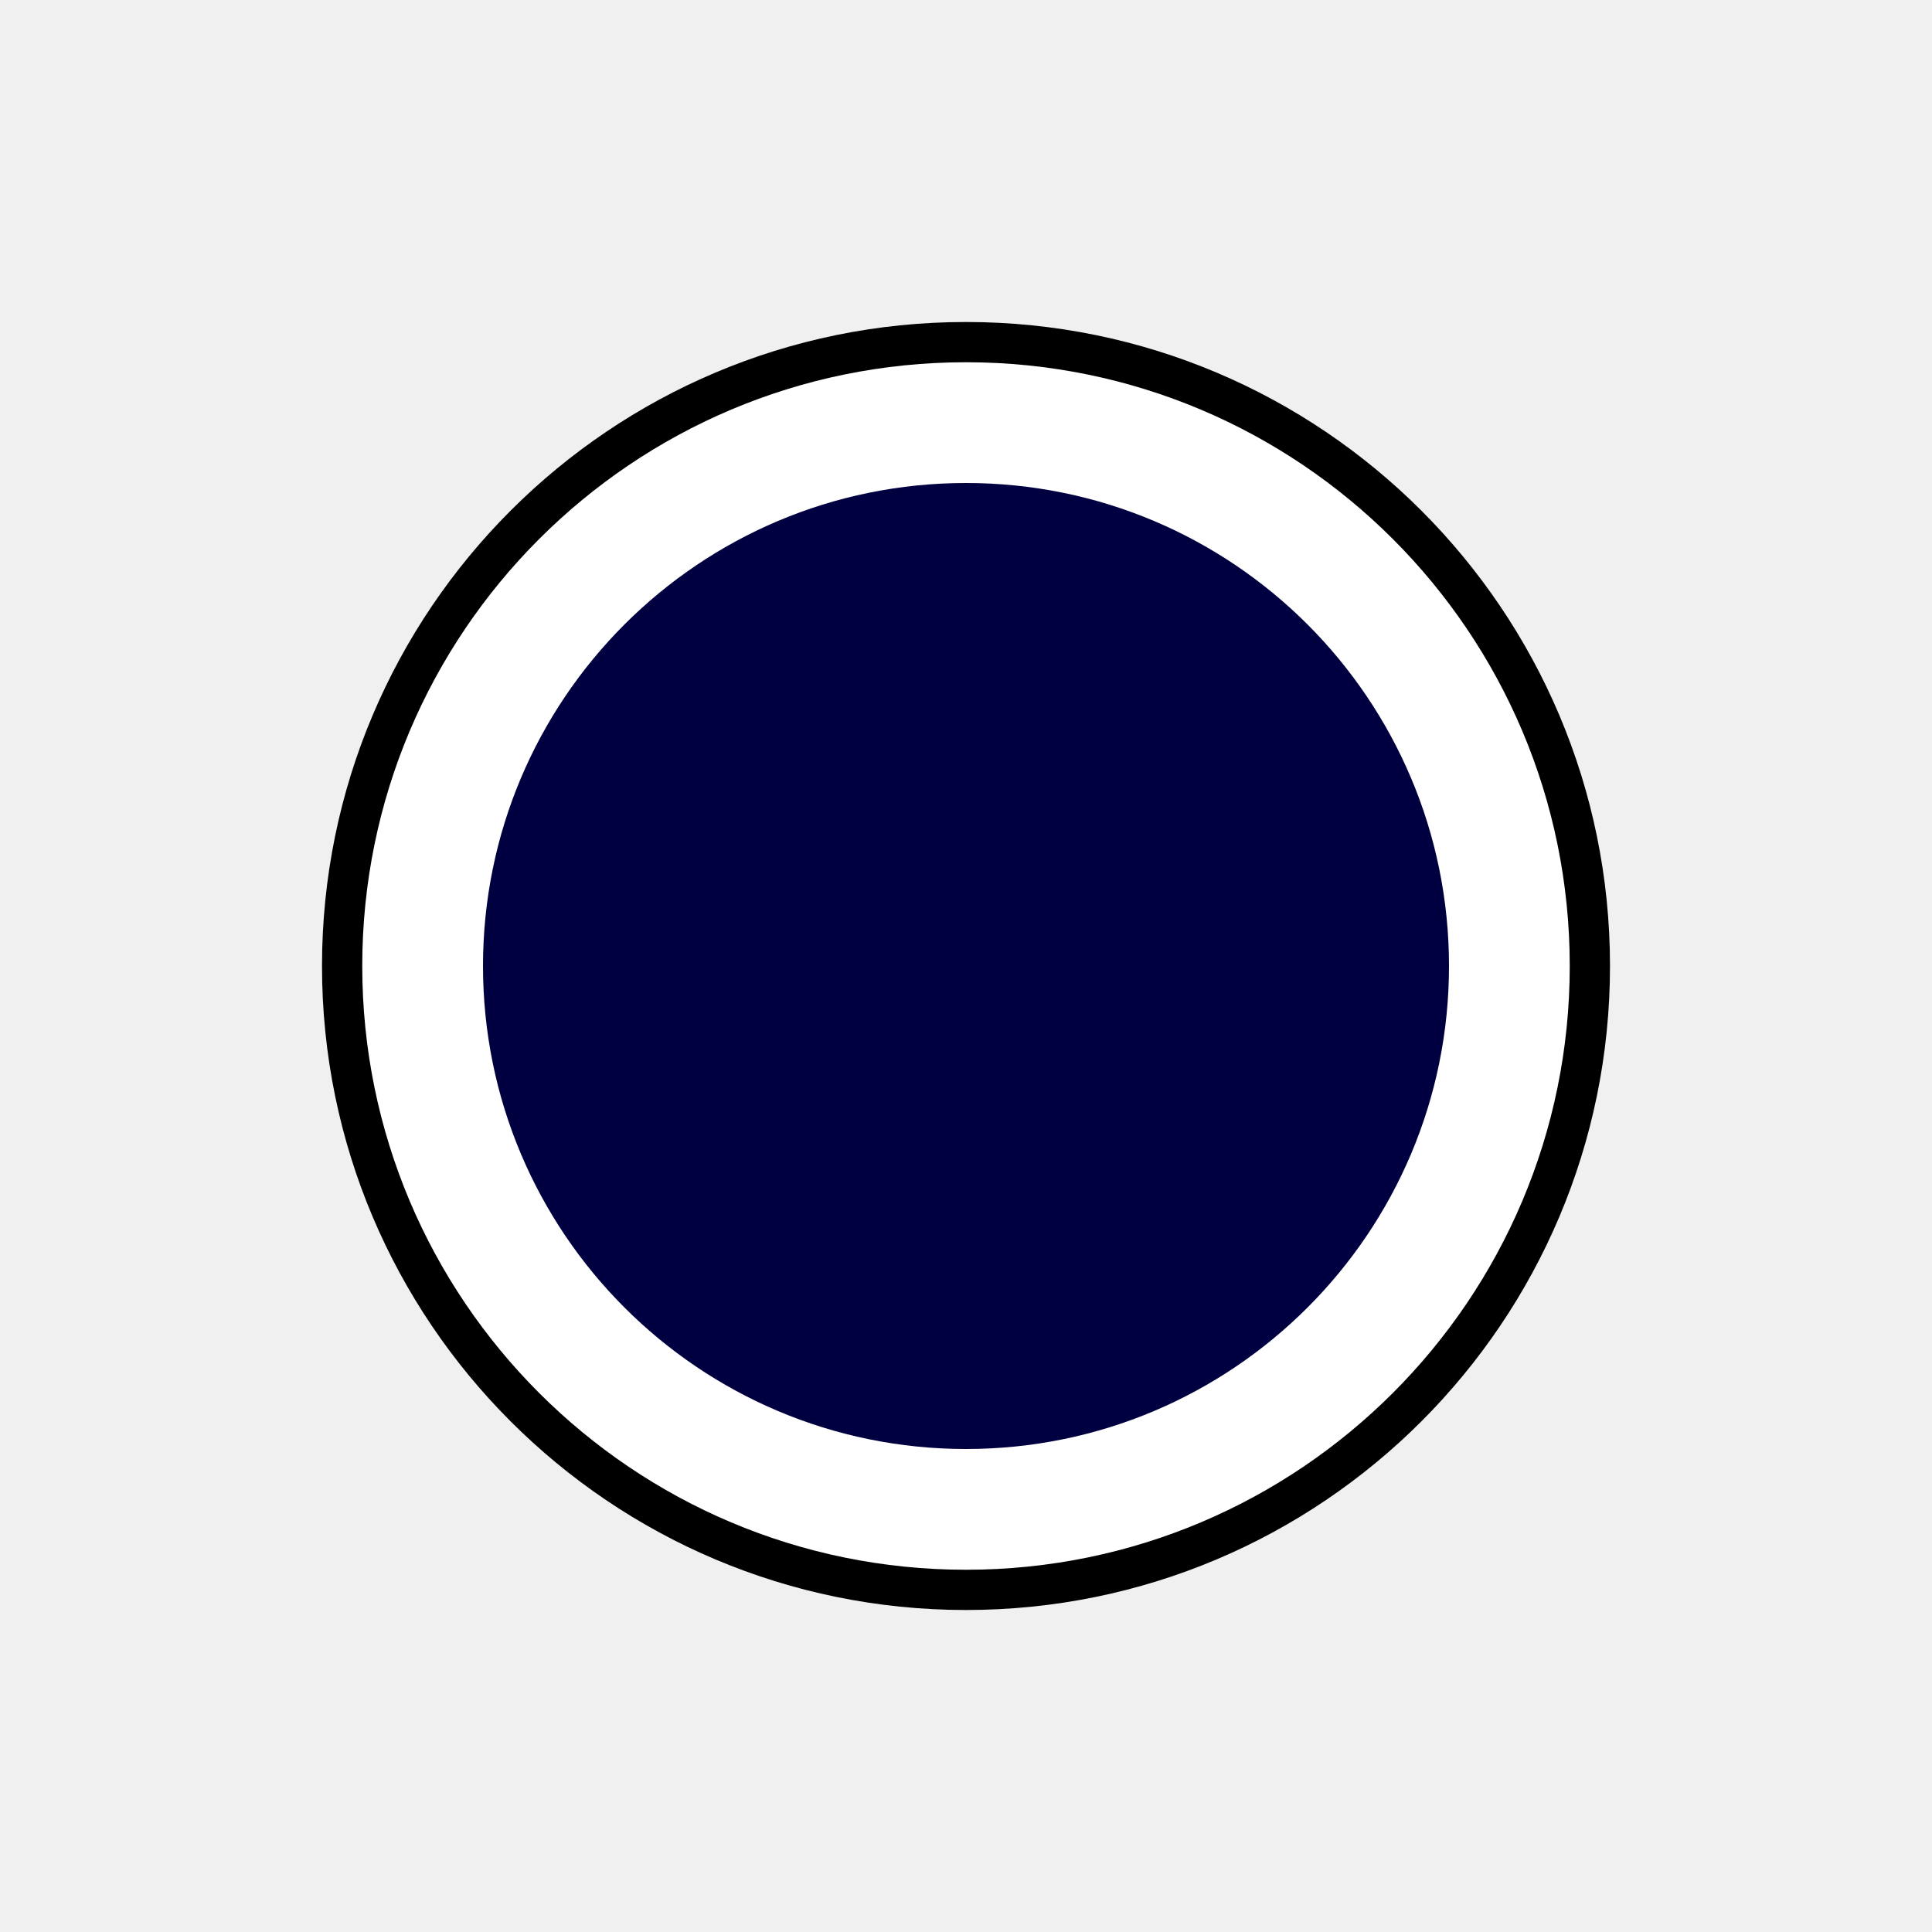
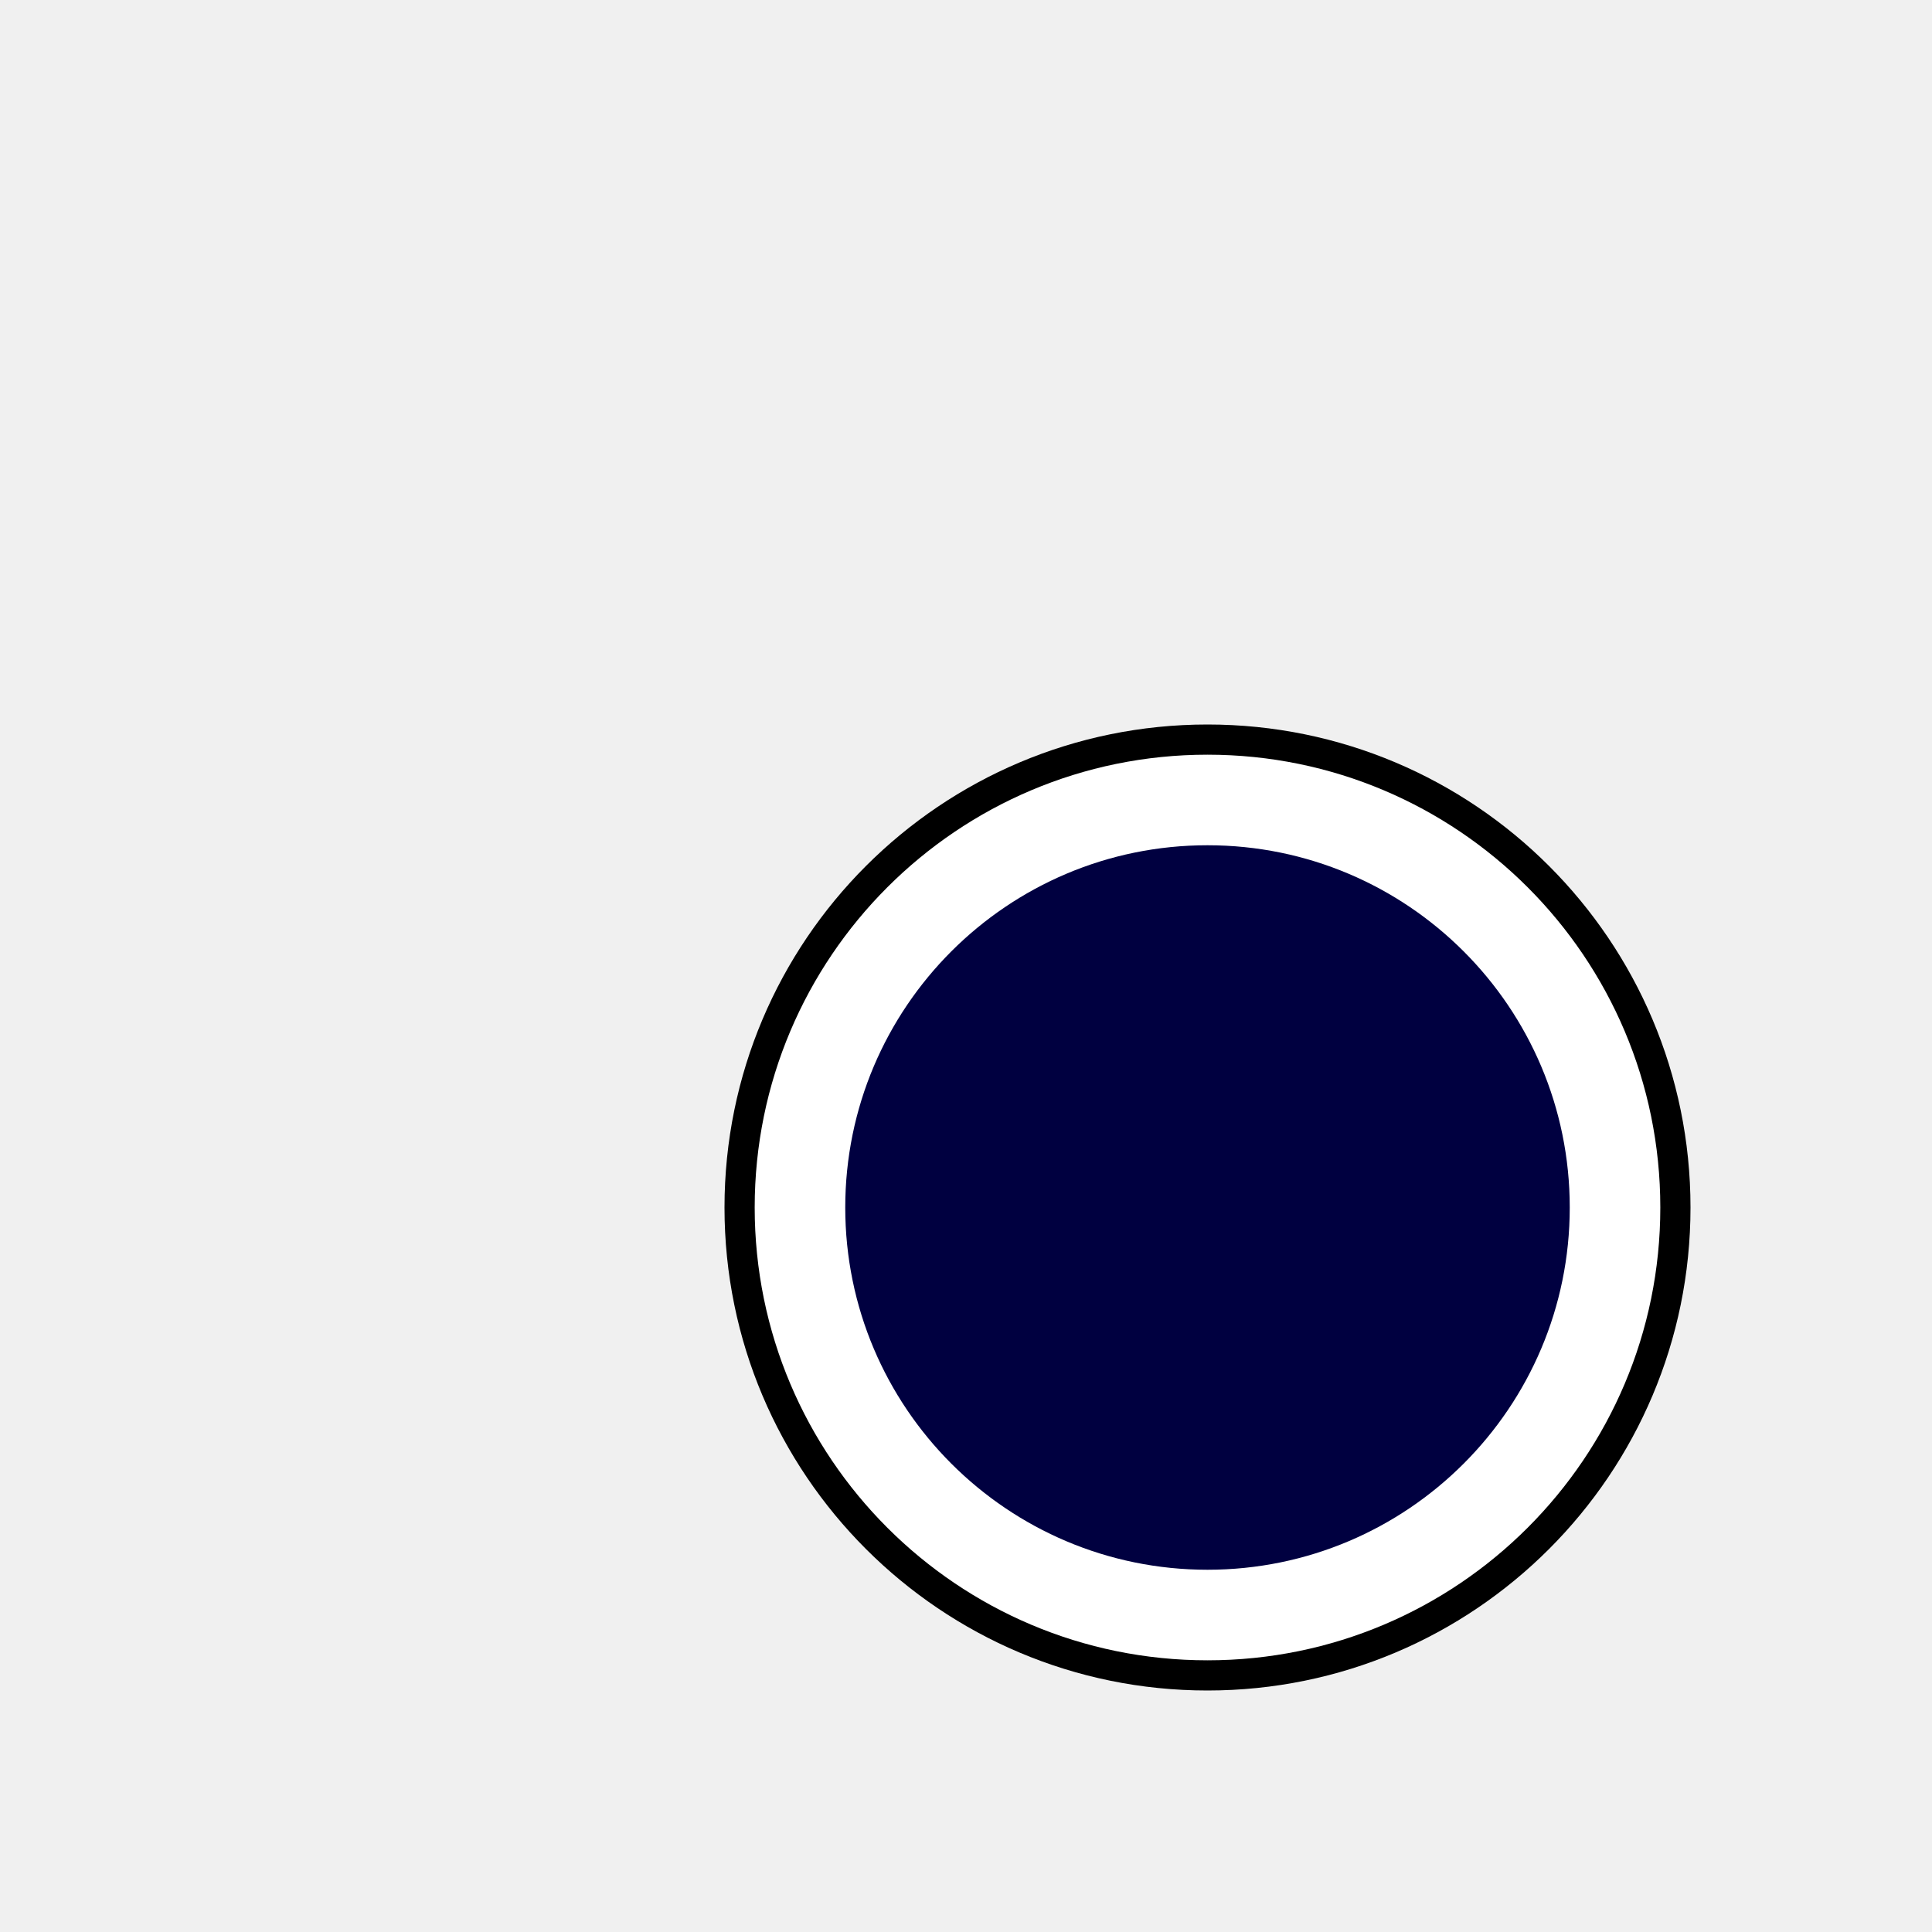
- <svg xmlns="http://www.w3.org/2000/svg" width="32mm" height="32mm" viewBox="-8 -8 48 48" version="1.1" id="svg1">
+ <svg xmlns="http://www.w3.org/2000/svg" width="32mm" height="32mm" viewBox="-24 -24 64 64" version="1.1" id="svg1">
  <defs id="defs1" />
  <circle id="circle symbol background" cx="16" cy="16" style="fill:#000000;stroke:none" r="16" />
  <circle id="circle1" cx="16" cy="16" style="fill:#ffffff;stroke:none" r="15" />
  <circle id="circle symbol" style="fill:#000040;stroke:none" cx="16" cy="16" r="12" />
</svg>
